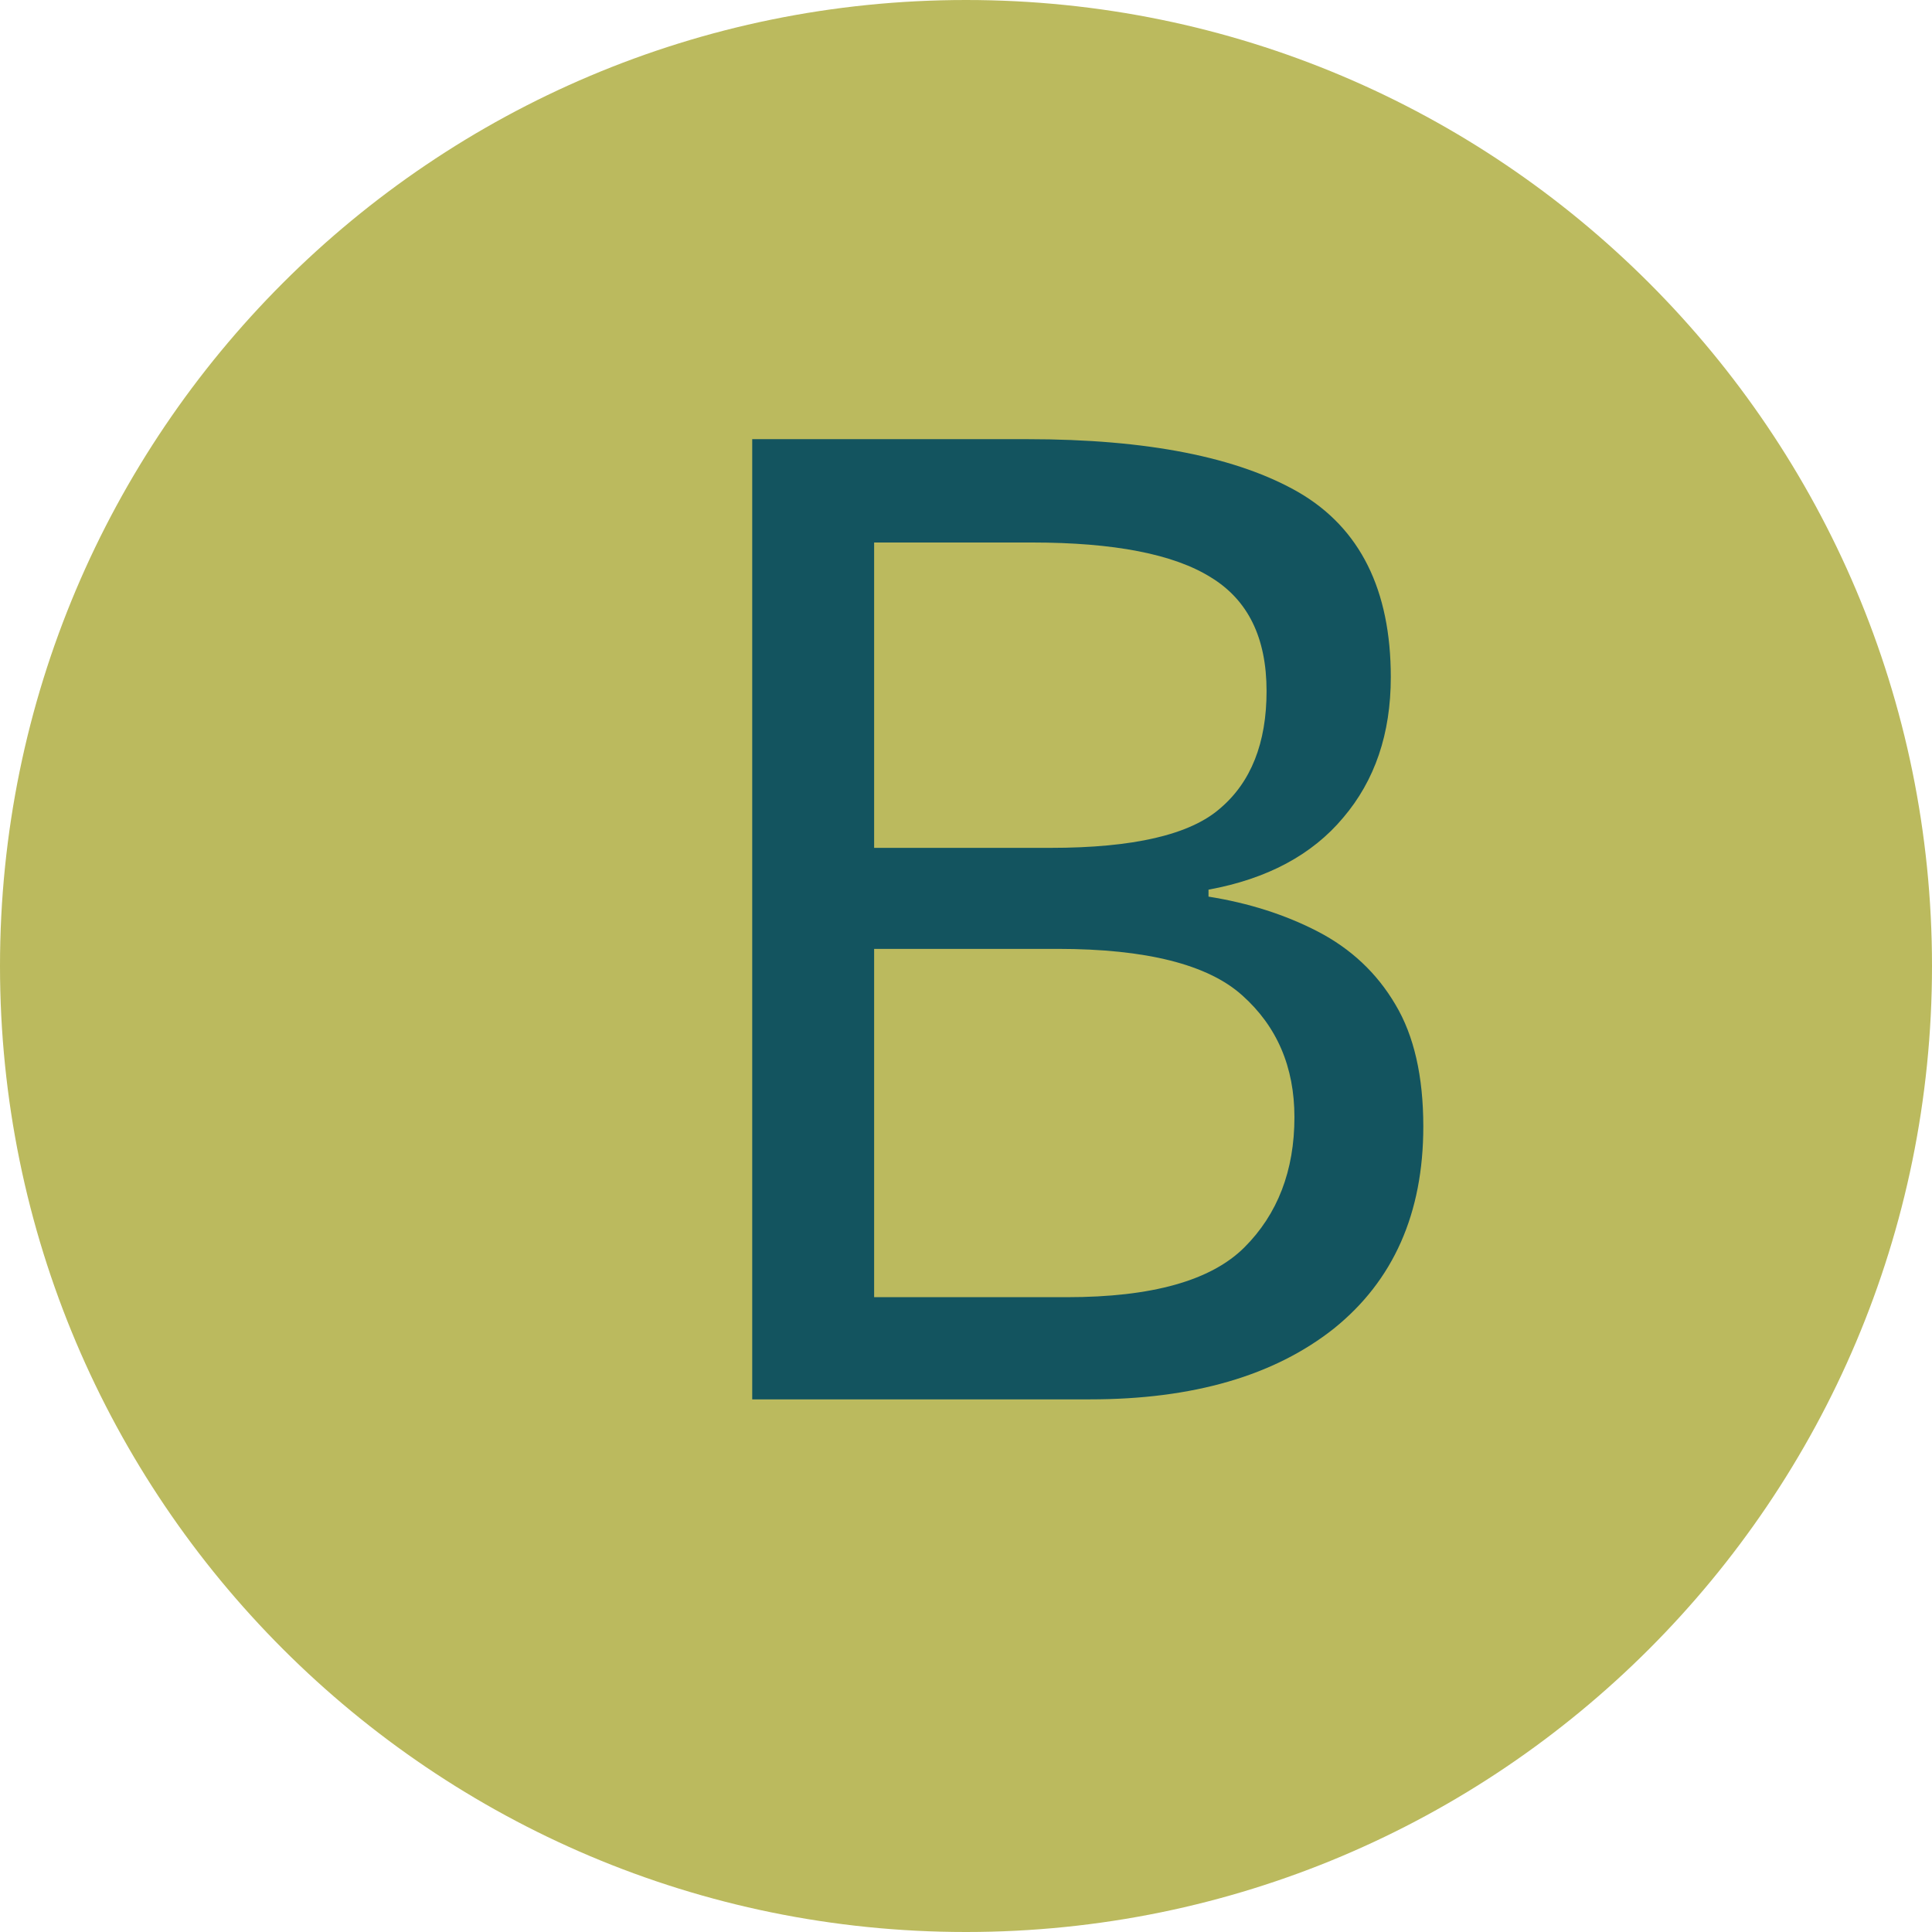
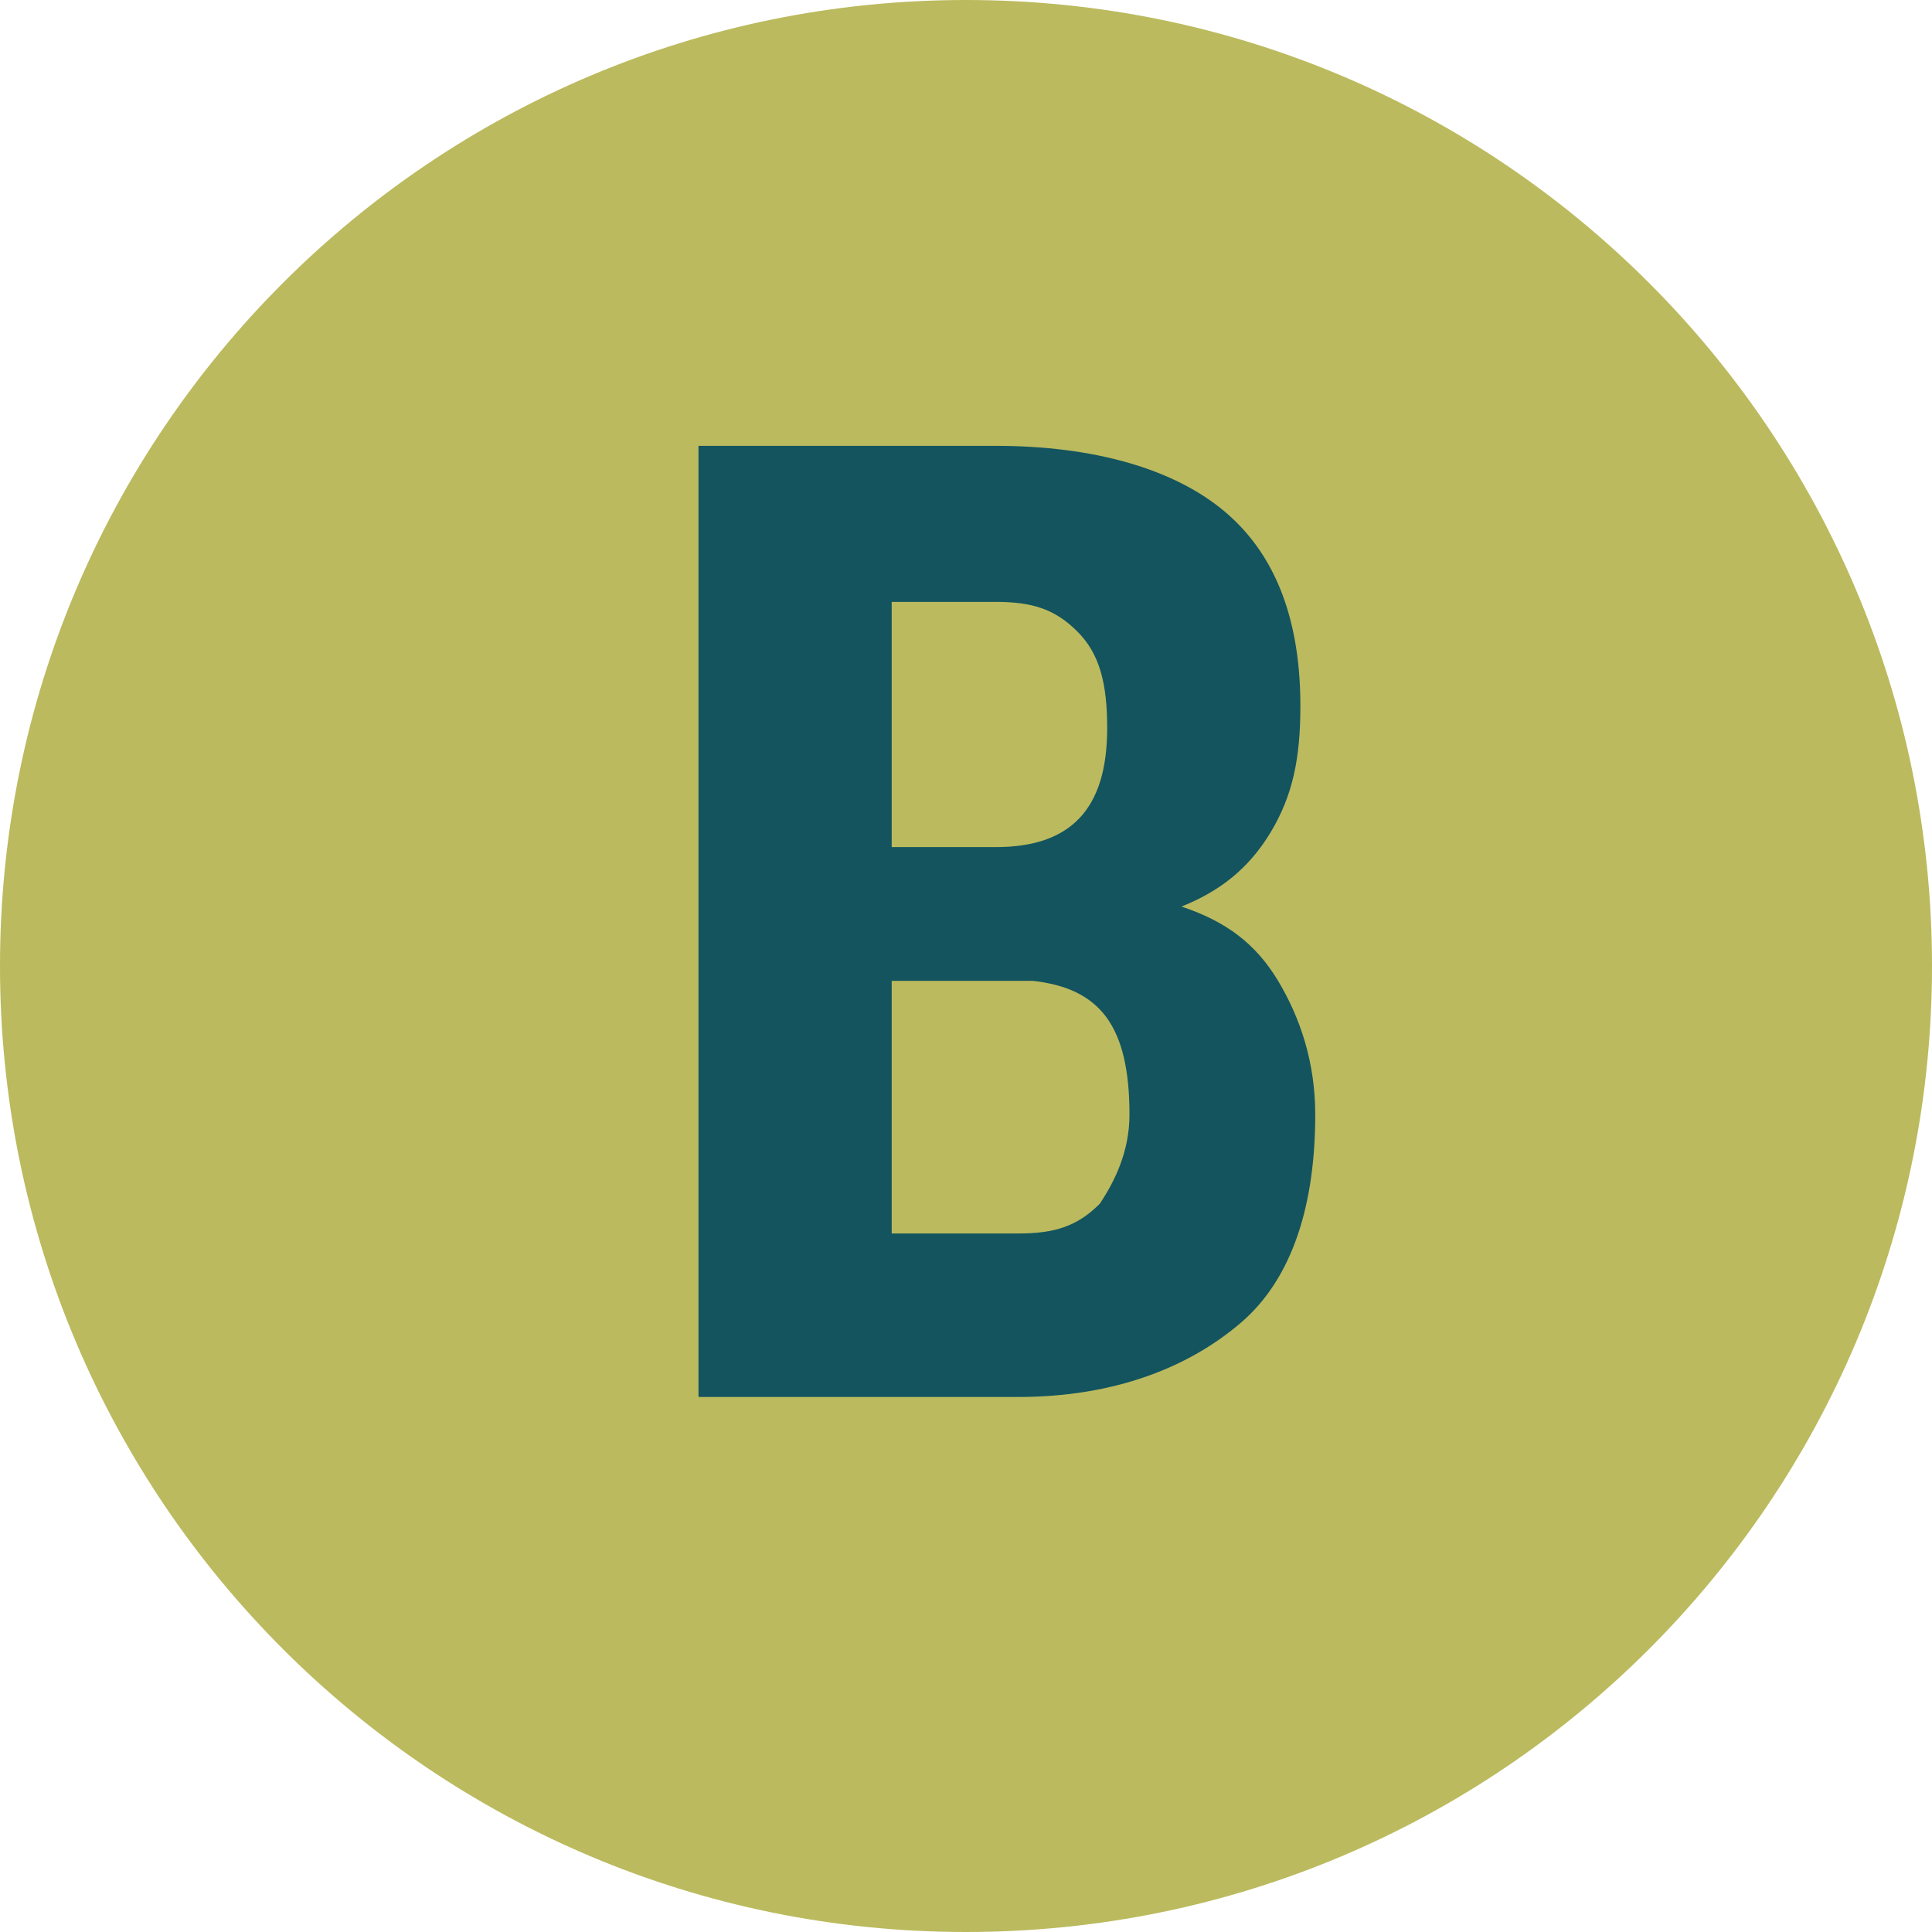
- <svg xmlns="http://www.w3.org/2000/svg" version="1.1" id="Layer_1" x="0px" y="0px" viewBox="0 0 26 26" enable-background="new 0 0 26 26" xml:space="preserve">
+ <svg xmlns="http://www.w3.org/2000/svg" version="1.1" id="Layer_1" x="0px" y="0px" width="26px" height="26px" viewBox="0 0 26 26" style="enable-background:new 0 0 26 26;" xml:space="preserve">
+   <style type="text/css">
+ 	.st0{fill:#BBBA5E;}
+ 	.st1{enable-background:new    ;}
+ 	.st2{fill:#13545F;}
+ </style>
  <g id="XMLID_1_">
-     <circle id="XMLID_3_" fill="#BBBA5E" cx="13" cy="13" r="13" />
-     <text id="XMLID_2_" transform="matrix(1 0 0 1 8.373 18.832)" fill="#13545F" font-family="'RobotoCondensed-Bold'" font-size="18.088px">B</text>
+     <circle id="XMLID_3_" class="st0" cx="13" cy="13" r="13" />
+     <g class="st1">
+       <path class="st2" d="M9.4,18.8V6h4c1.3,0,2.4,0.3,3.1,0.9c0.7,0.6,1,1.5,1,2.6c0,0.7-0.1,1.2-0.4,1.7c-0.3,0.5-0.7,0.8-1.2,1    c0.6,0.2,1,0.5,1.3,1c0.3,0.5,0.5,1.1,0.5,1.8c0,1.2-0.3,2.2-1,2.8c-0.7,0.6-1.7,1-3,1H9.4z M12,11.4h1.4c1,0,1.5-0.5,1.5-1.6    c0-0.6-0.1-1-0.4-1.3s-0.6-0.4-1.1-0.4H12V11.4z M12,13.2v3.4h1.7c0.5,0,0.8-0.1,1.1-0.4c0.2-0.3,0.4-0.7,0.4-1.2    c0-1.2-0.4-1.7-1.3-1.8H12z" />
+     </g>
  </g>
</svg>
